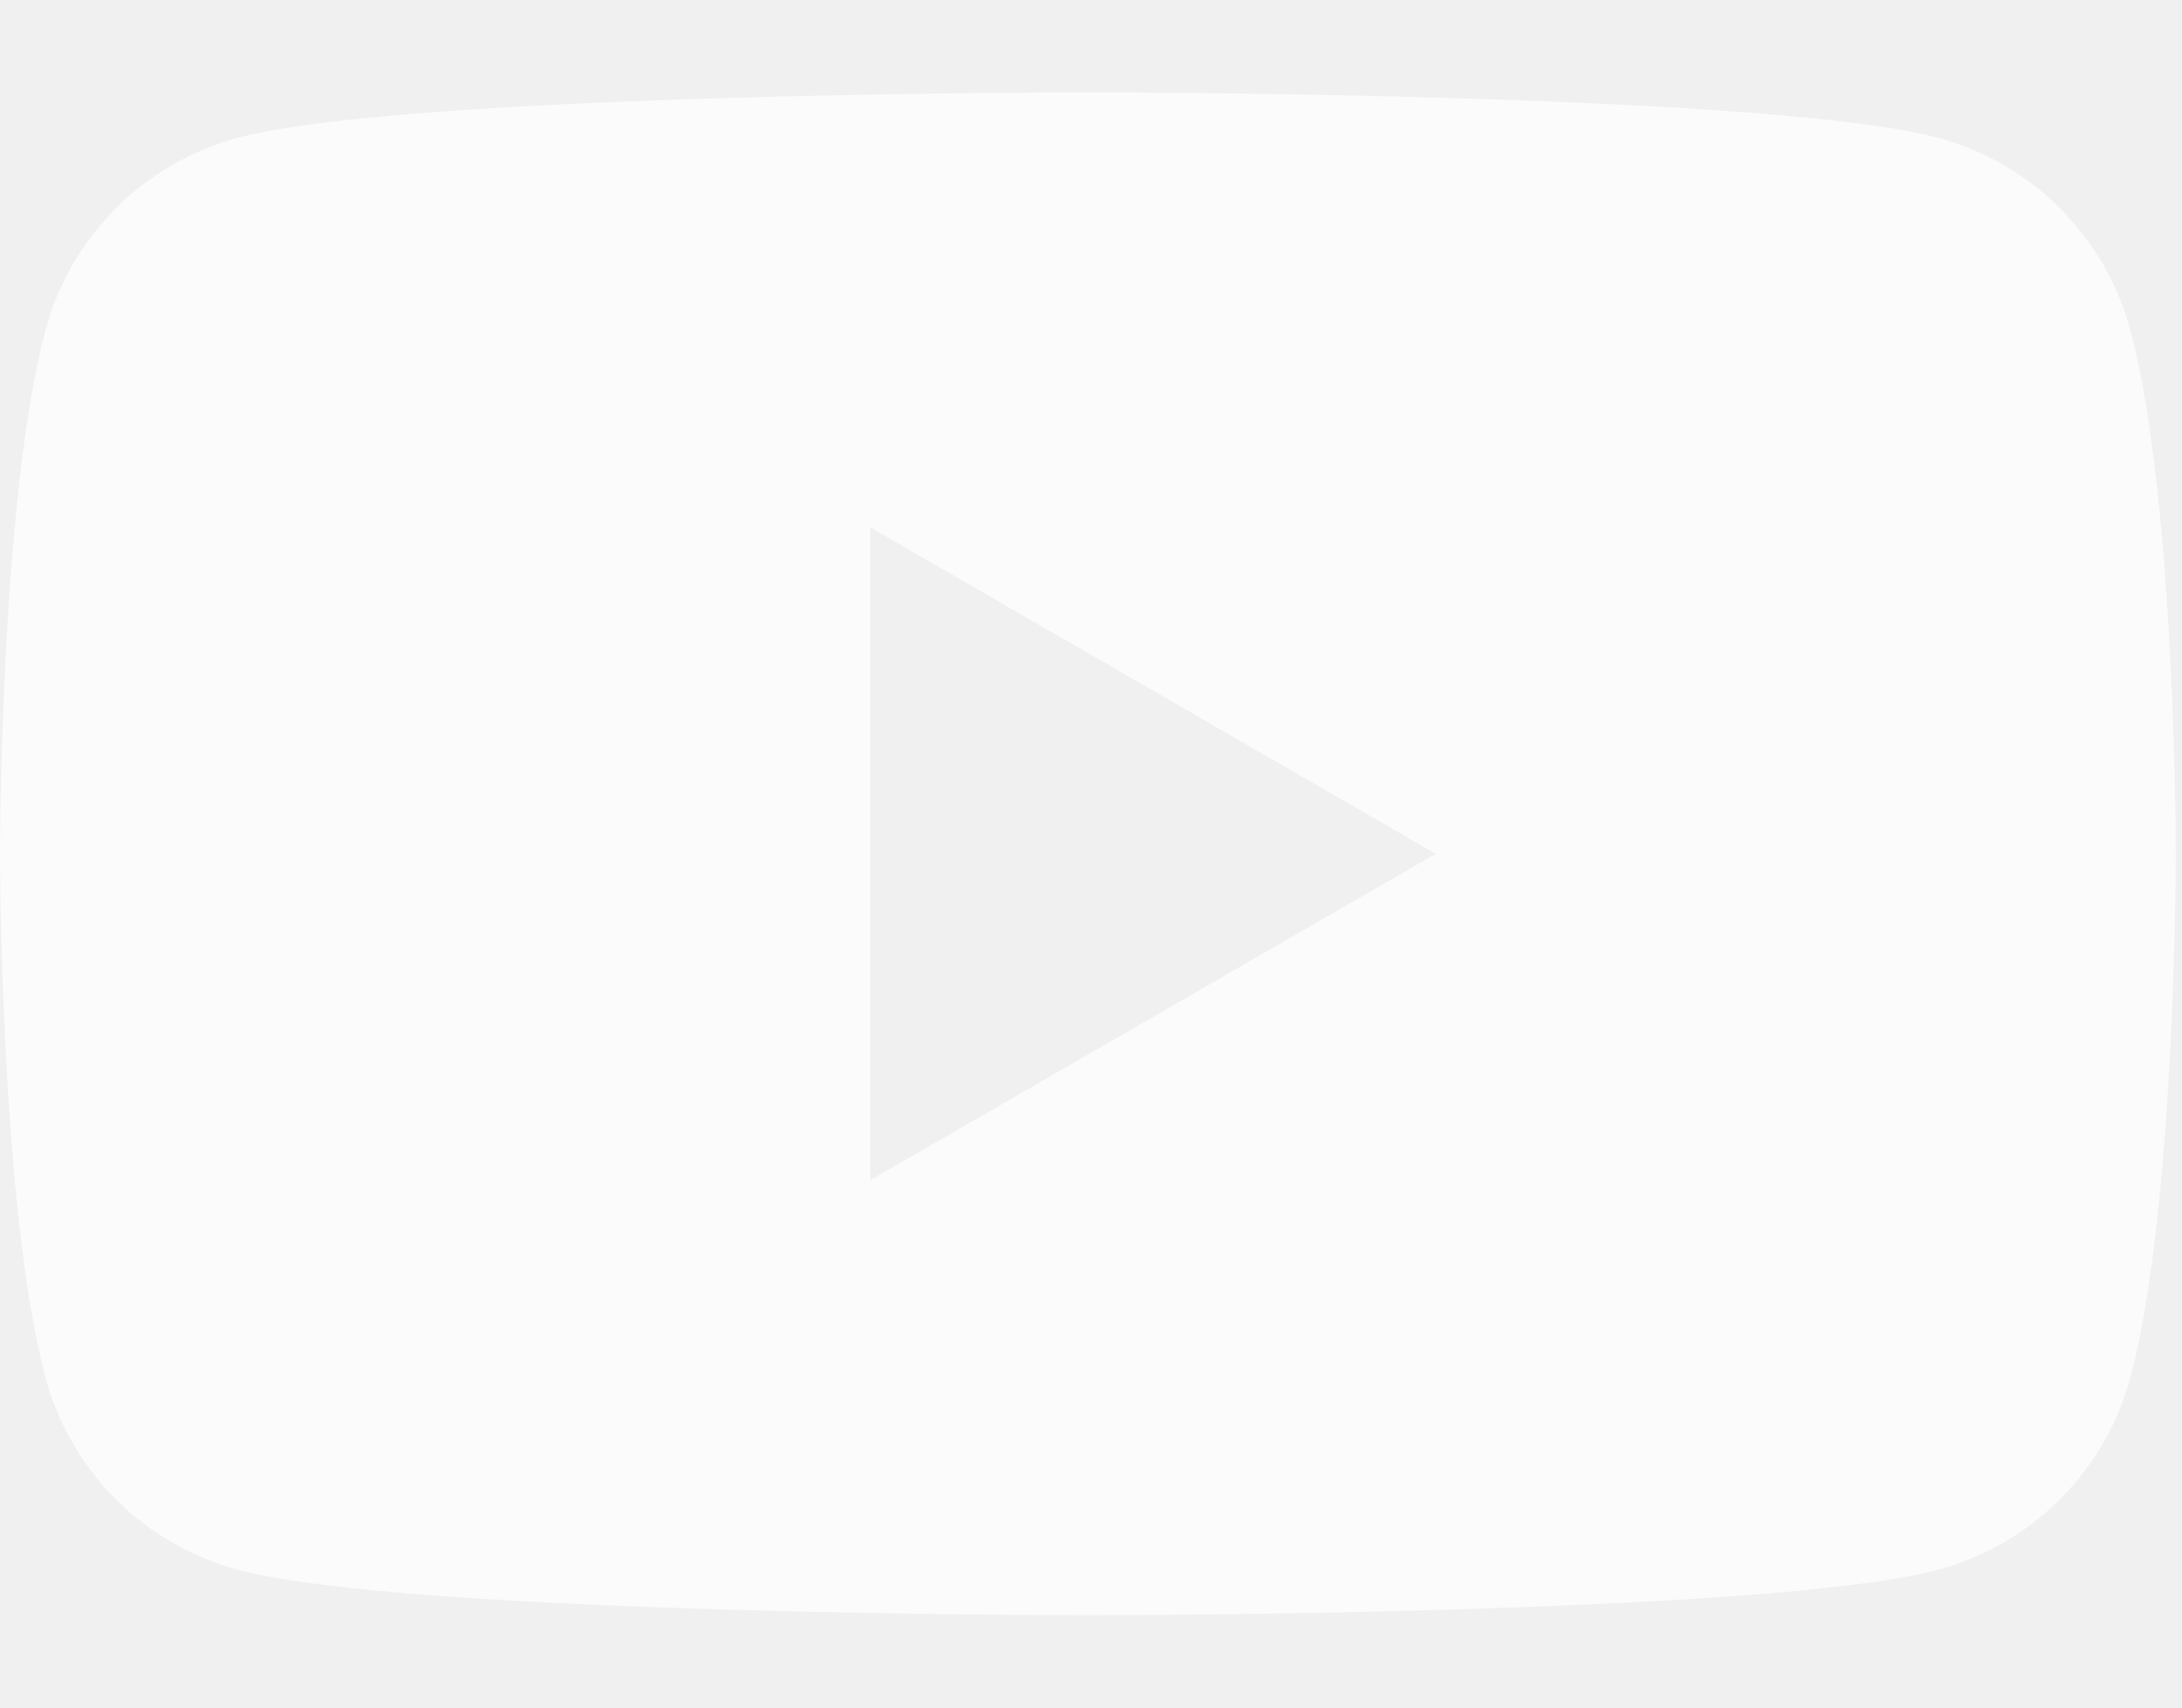
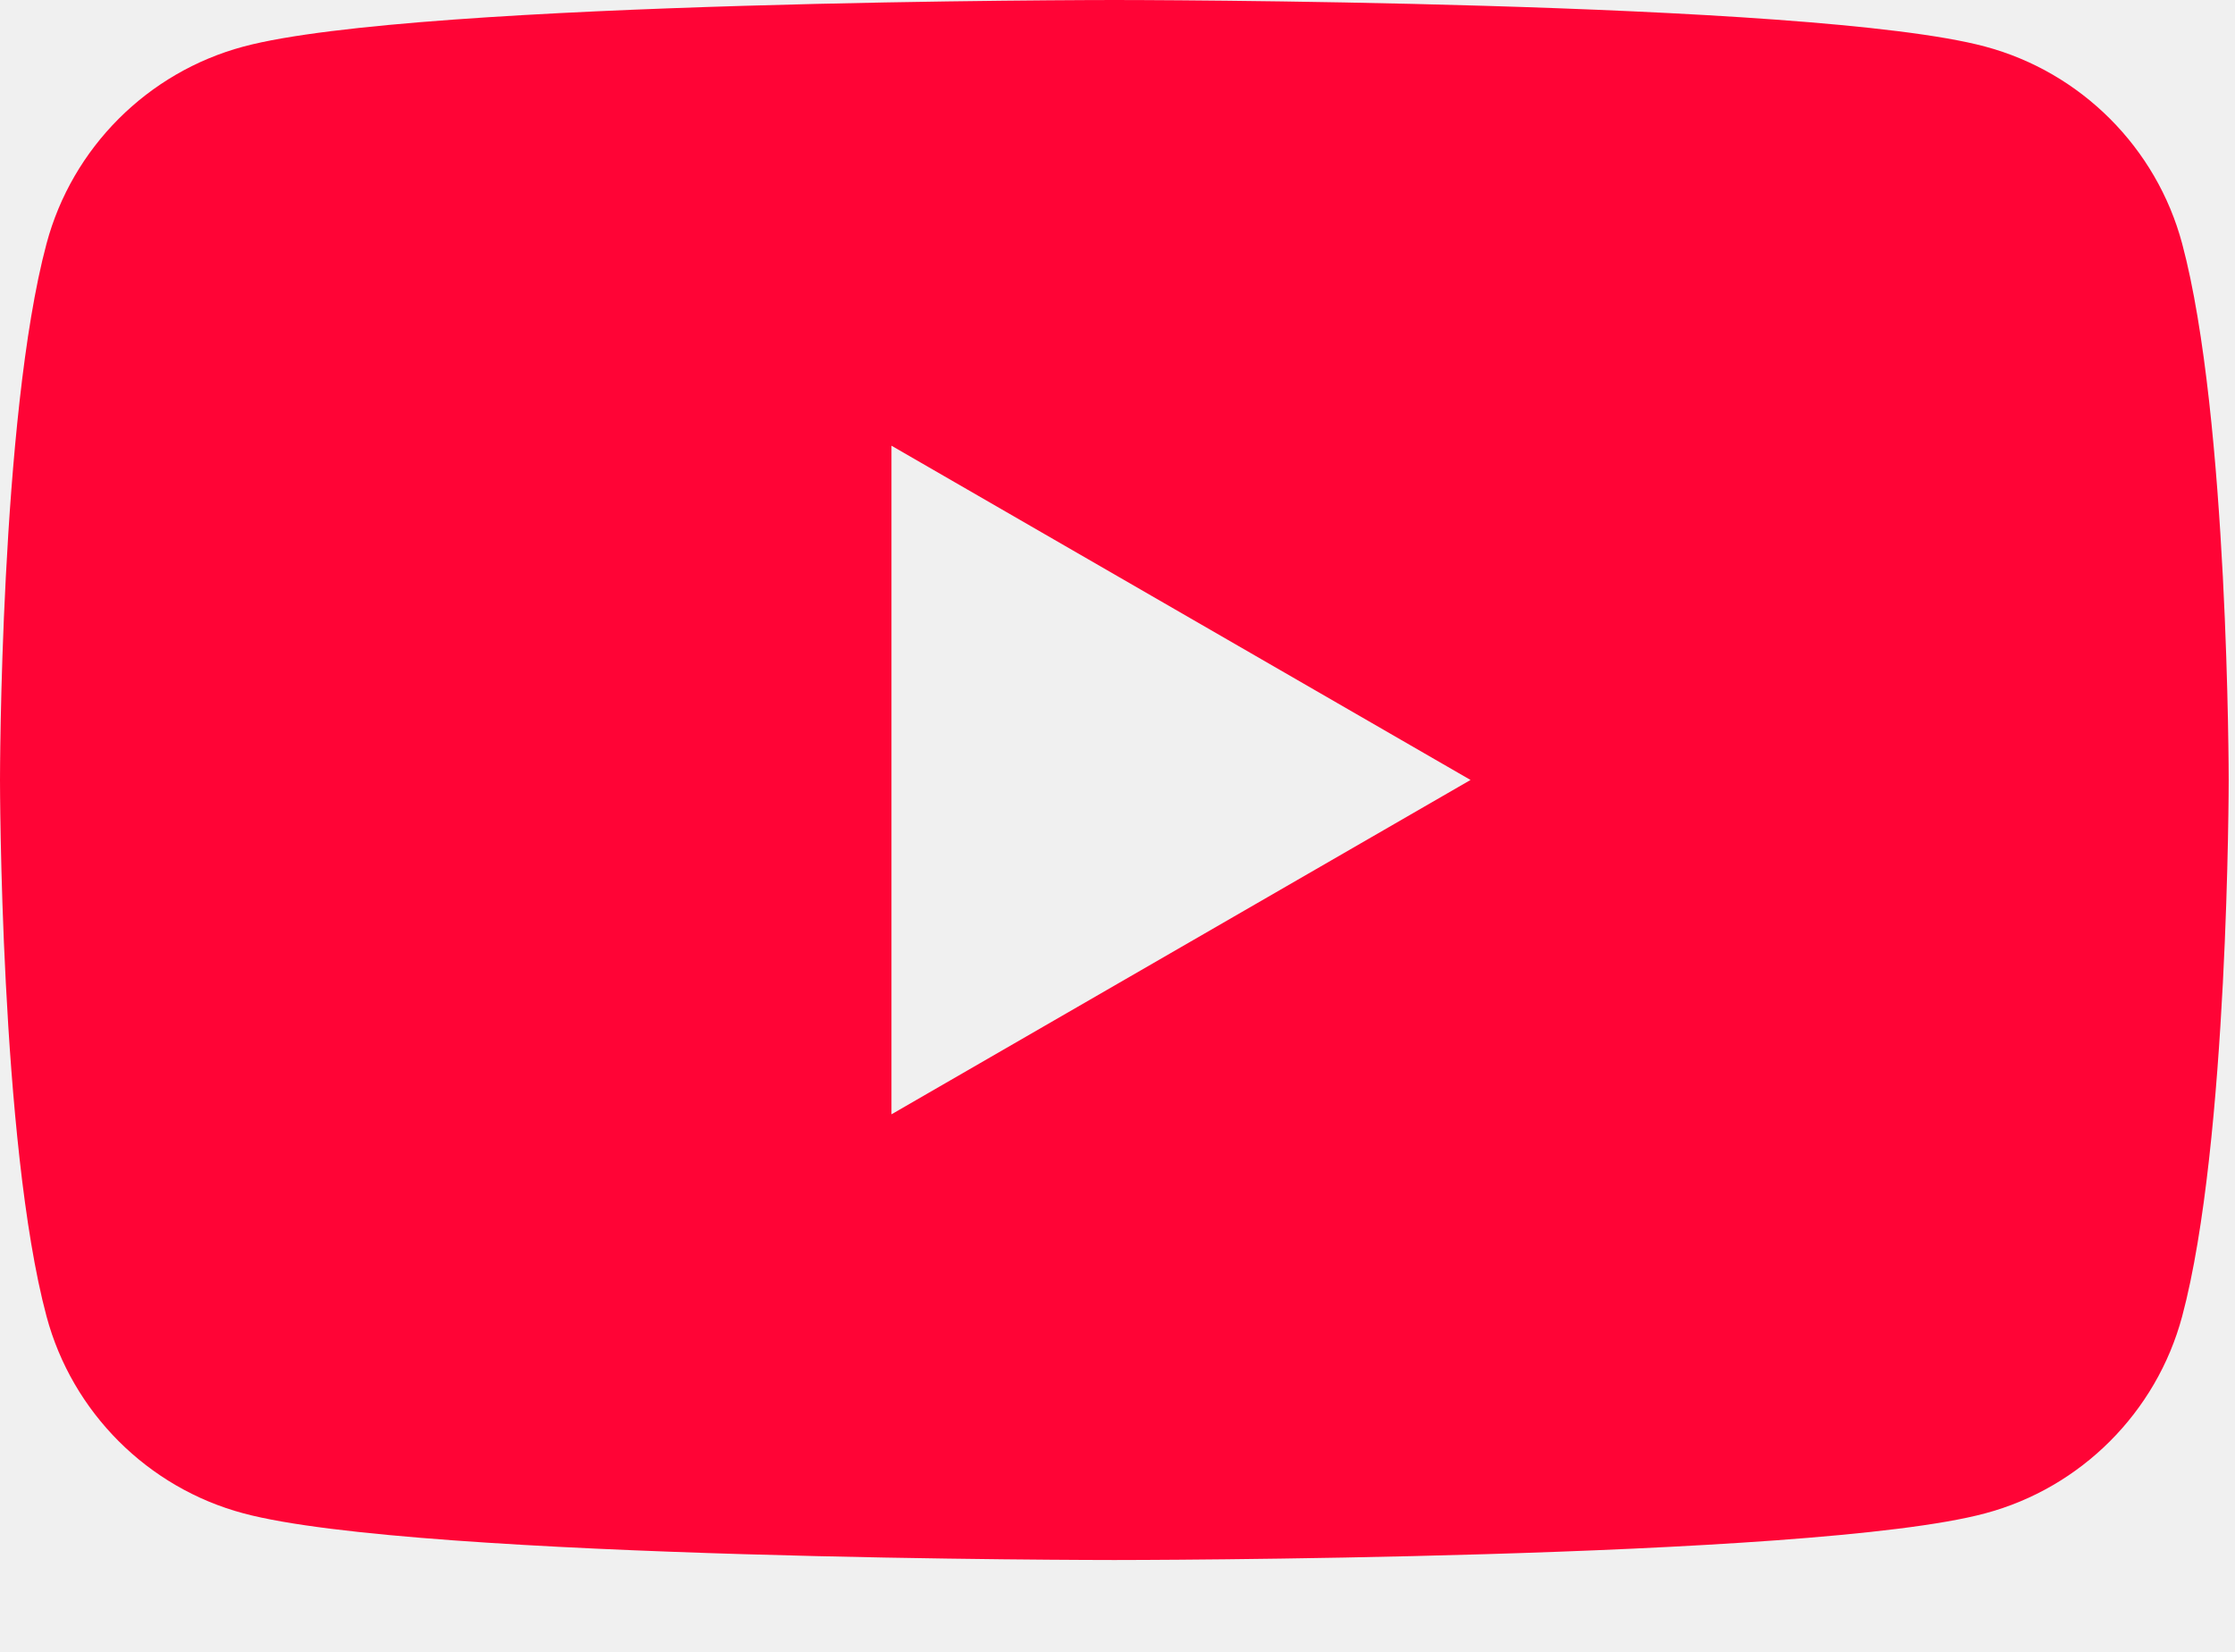
- <svg xmlns="http://www.w3.org/2000/svg" width="23" height="18" viewBox="0 0 23 18" fill="none">
-   <path d="M22.456 3.48C22.192 2.493 21.415 1.716 20.428 1.452C18.64 0.973 11.468 0.973 11.468 0.973C11.468 0.973 4.296 0.973 2.507 1.452C1.52 1.716 0.743 2.493 0.479 3.48C0 5.268 0 9 0 9C0 9 0 12.732 0.479 14.52C0.743 15.507 1.52 16.284 2.507 16.548C4.296 17.027 11.468 17.027 11.468 17.027C11.468 17.027 18.64 17.027 20.428 16.548C21.415 16.284 22.192 15.507 22.456 14.52C22.935 12.732 22.935 9 22.935 9C22.935 9 22.935 5.268 22.456 3.48ZM9.174 12.44V5.56L15.133 9L9.174 12.44Z" fill="white" fill-opacity="0.7" />
+ <svg xmlns="http://www.w3.org/2000/svg" width="23" height="17" viewBox="0 0 23 17" fill="none">
+   <path d="M22.456 2.507C22.192 1.52 21.415 0.743 20.428 0.479C18.64 -1.21516e-07 11.468 0 11.468 0C11.468 0 4.296 -1.21516e-07 2.507 0.479C1.52 0.743 0.743 1.52 0.479 2.507C0 4.296 0 8.027 0 8.027C0 8.027 0 11.759 0.479 13.548C0.743 14.534 1.52 15.312 2.507 15.575C4.296 16.055 11.468 16.055 11.468 16.055C11.468 16.055 18.64 16.055 20.428 15.575C21.415 15.312 22.192 14.534 22.456 13.548C22.935 11.759 22.935 8.027 22.935 8.027C22.935 8.027 22.935 4.296 22.456 2.507ZM9.174 11.468V4.587L15.133 8.027L9.174 11.468Z" fill="#FF0436" />
</svg>
